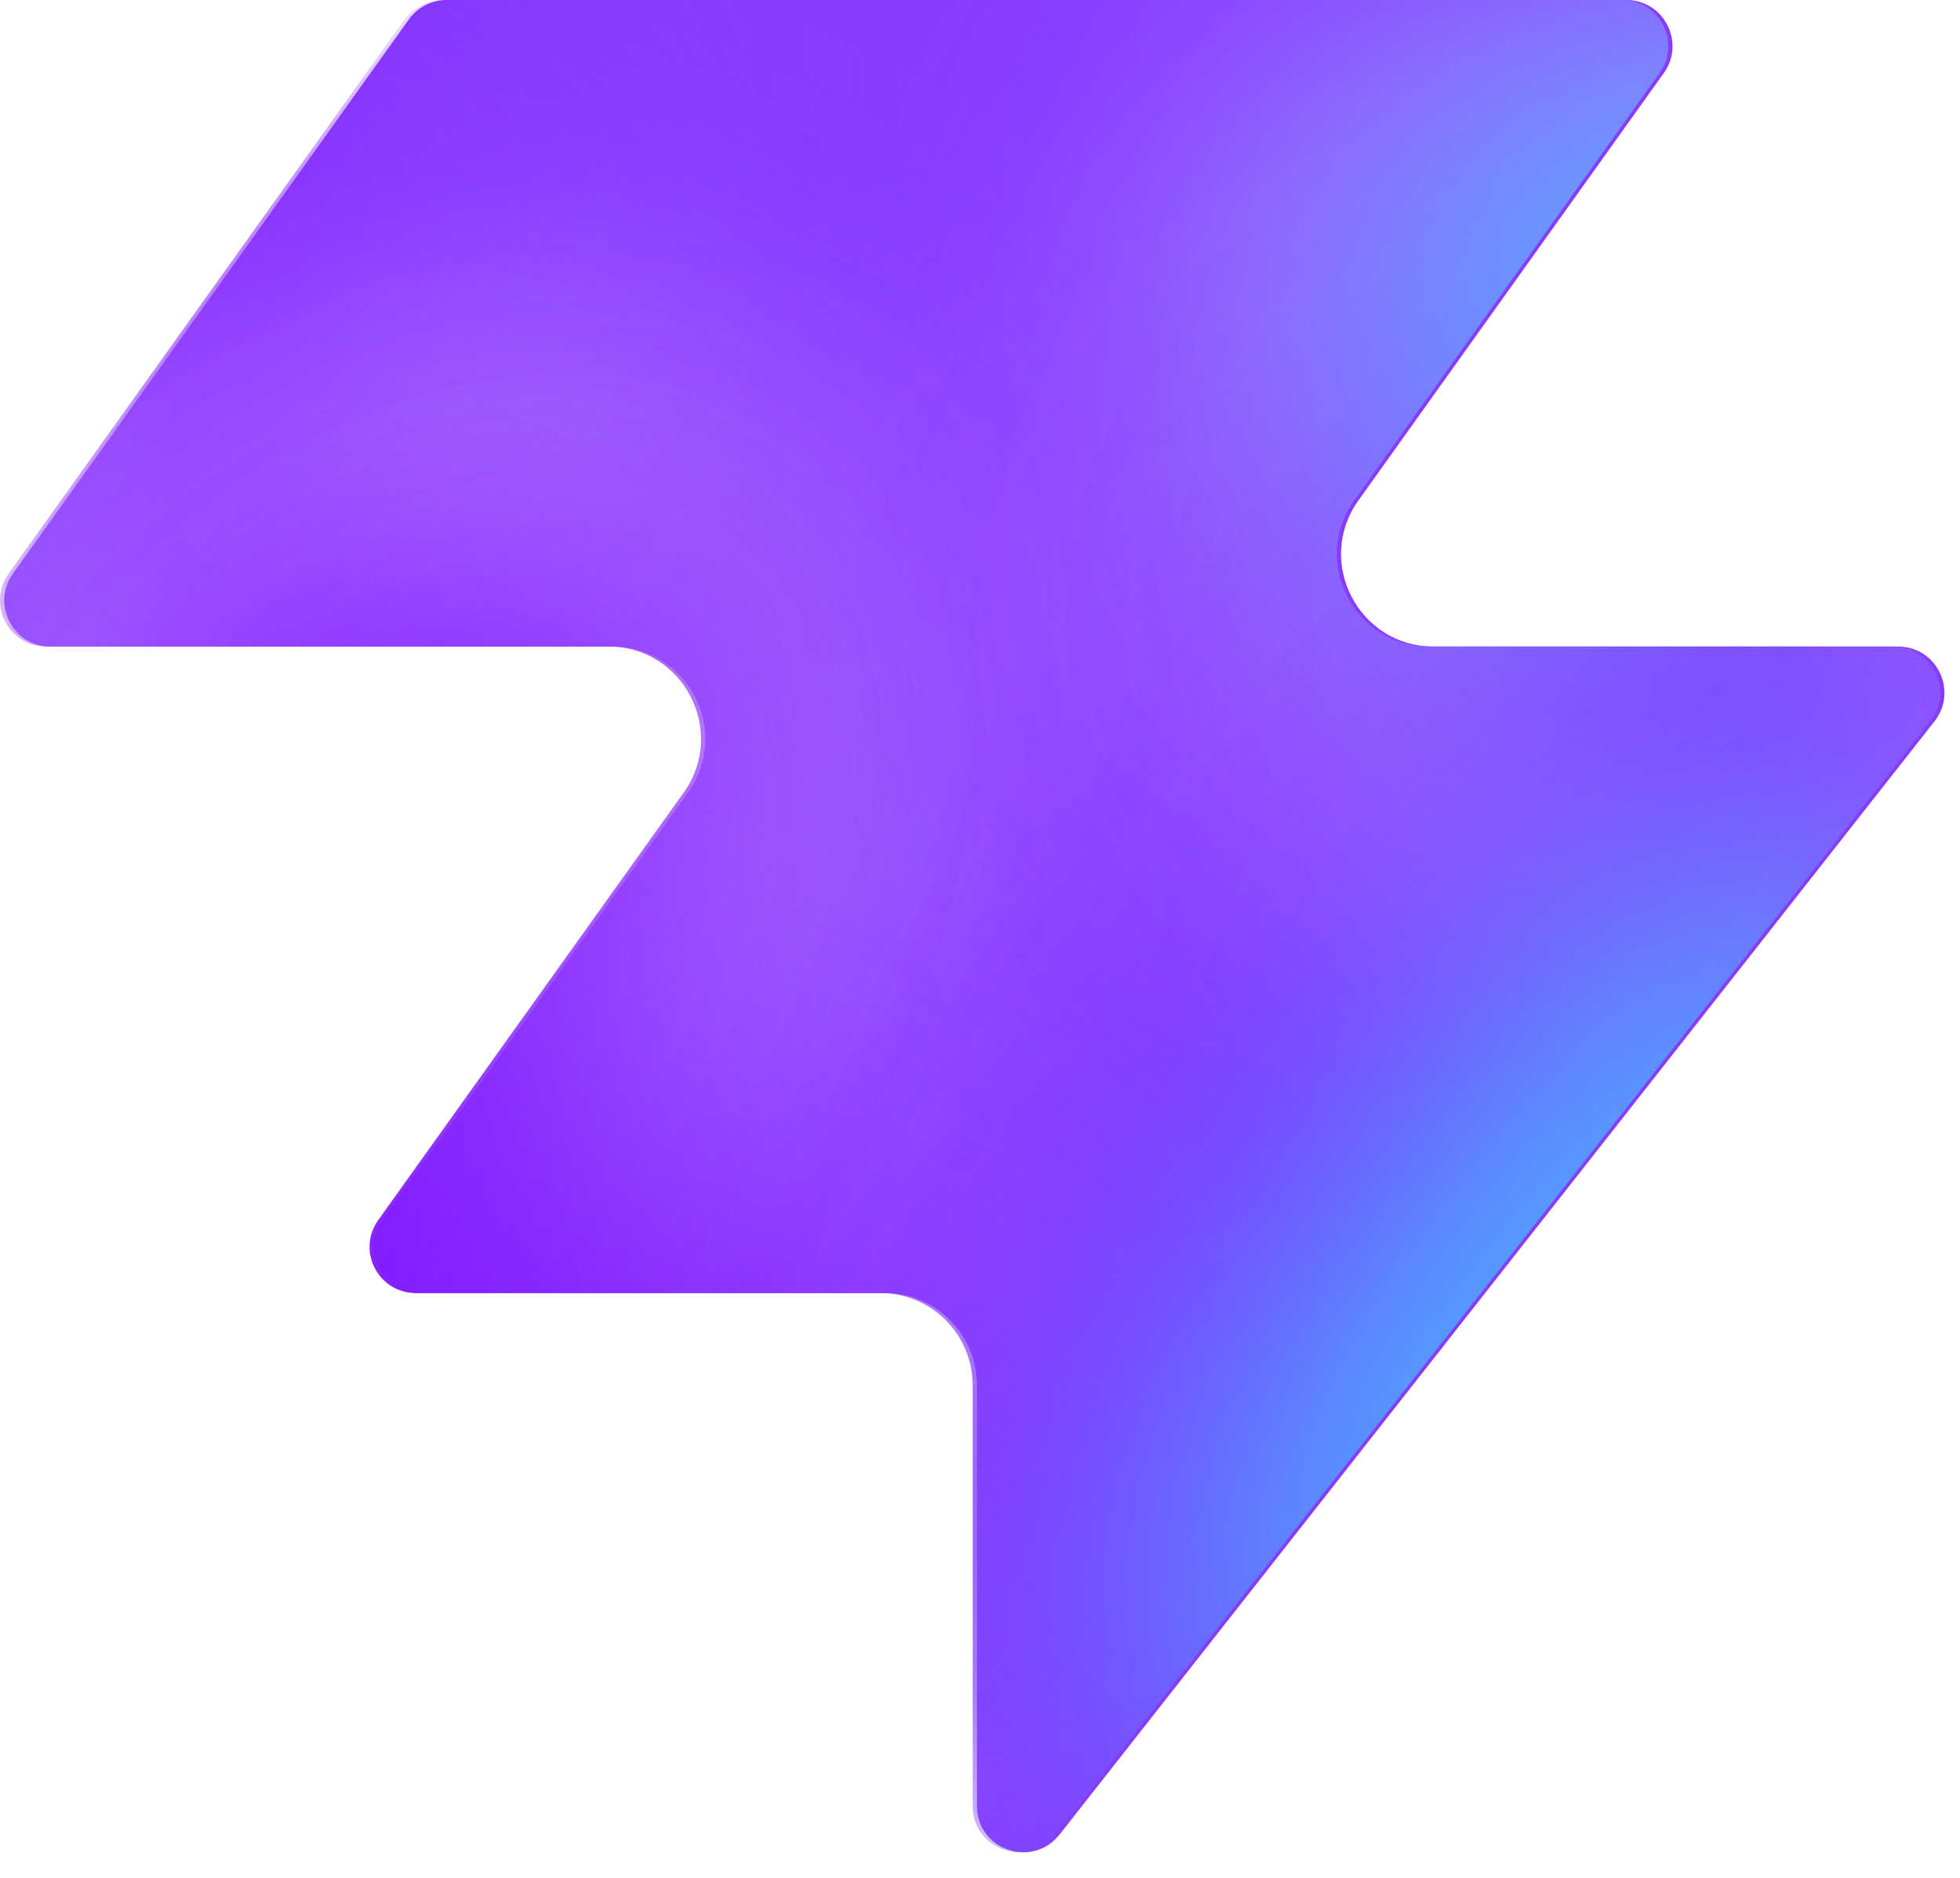
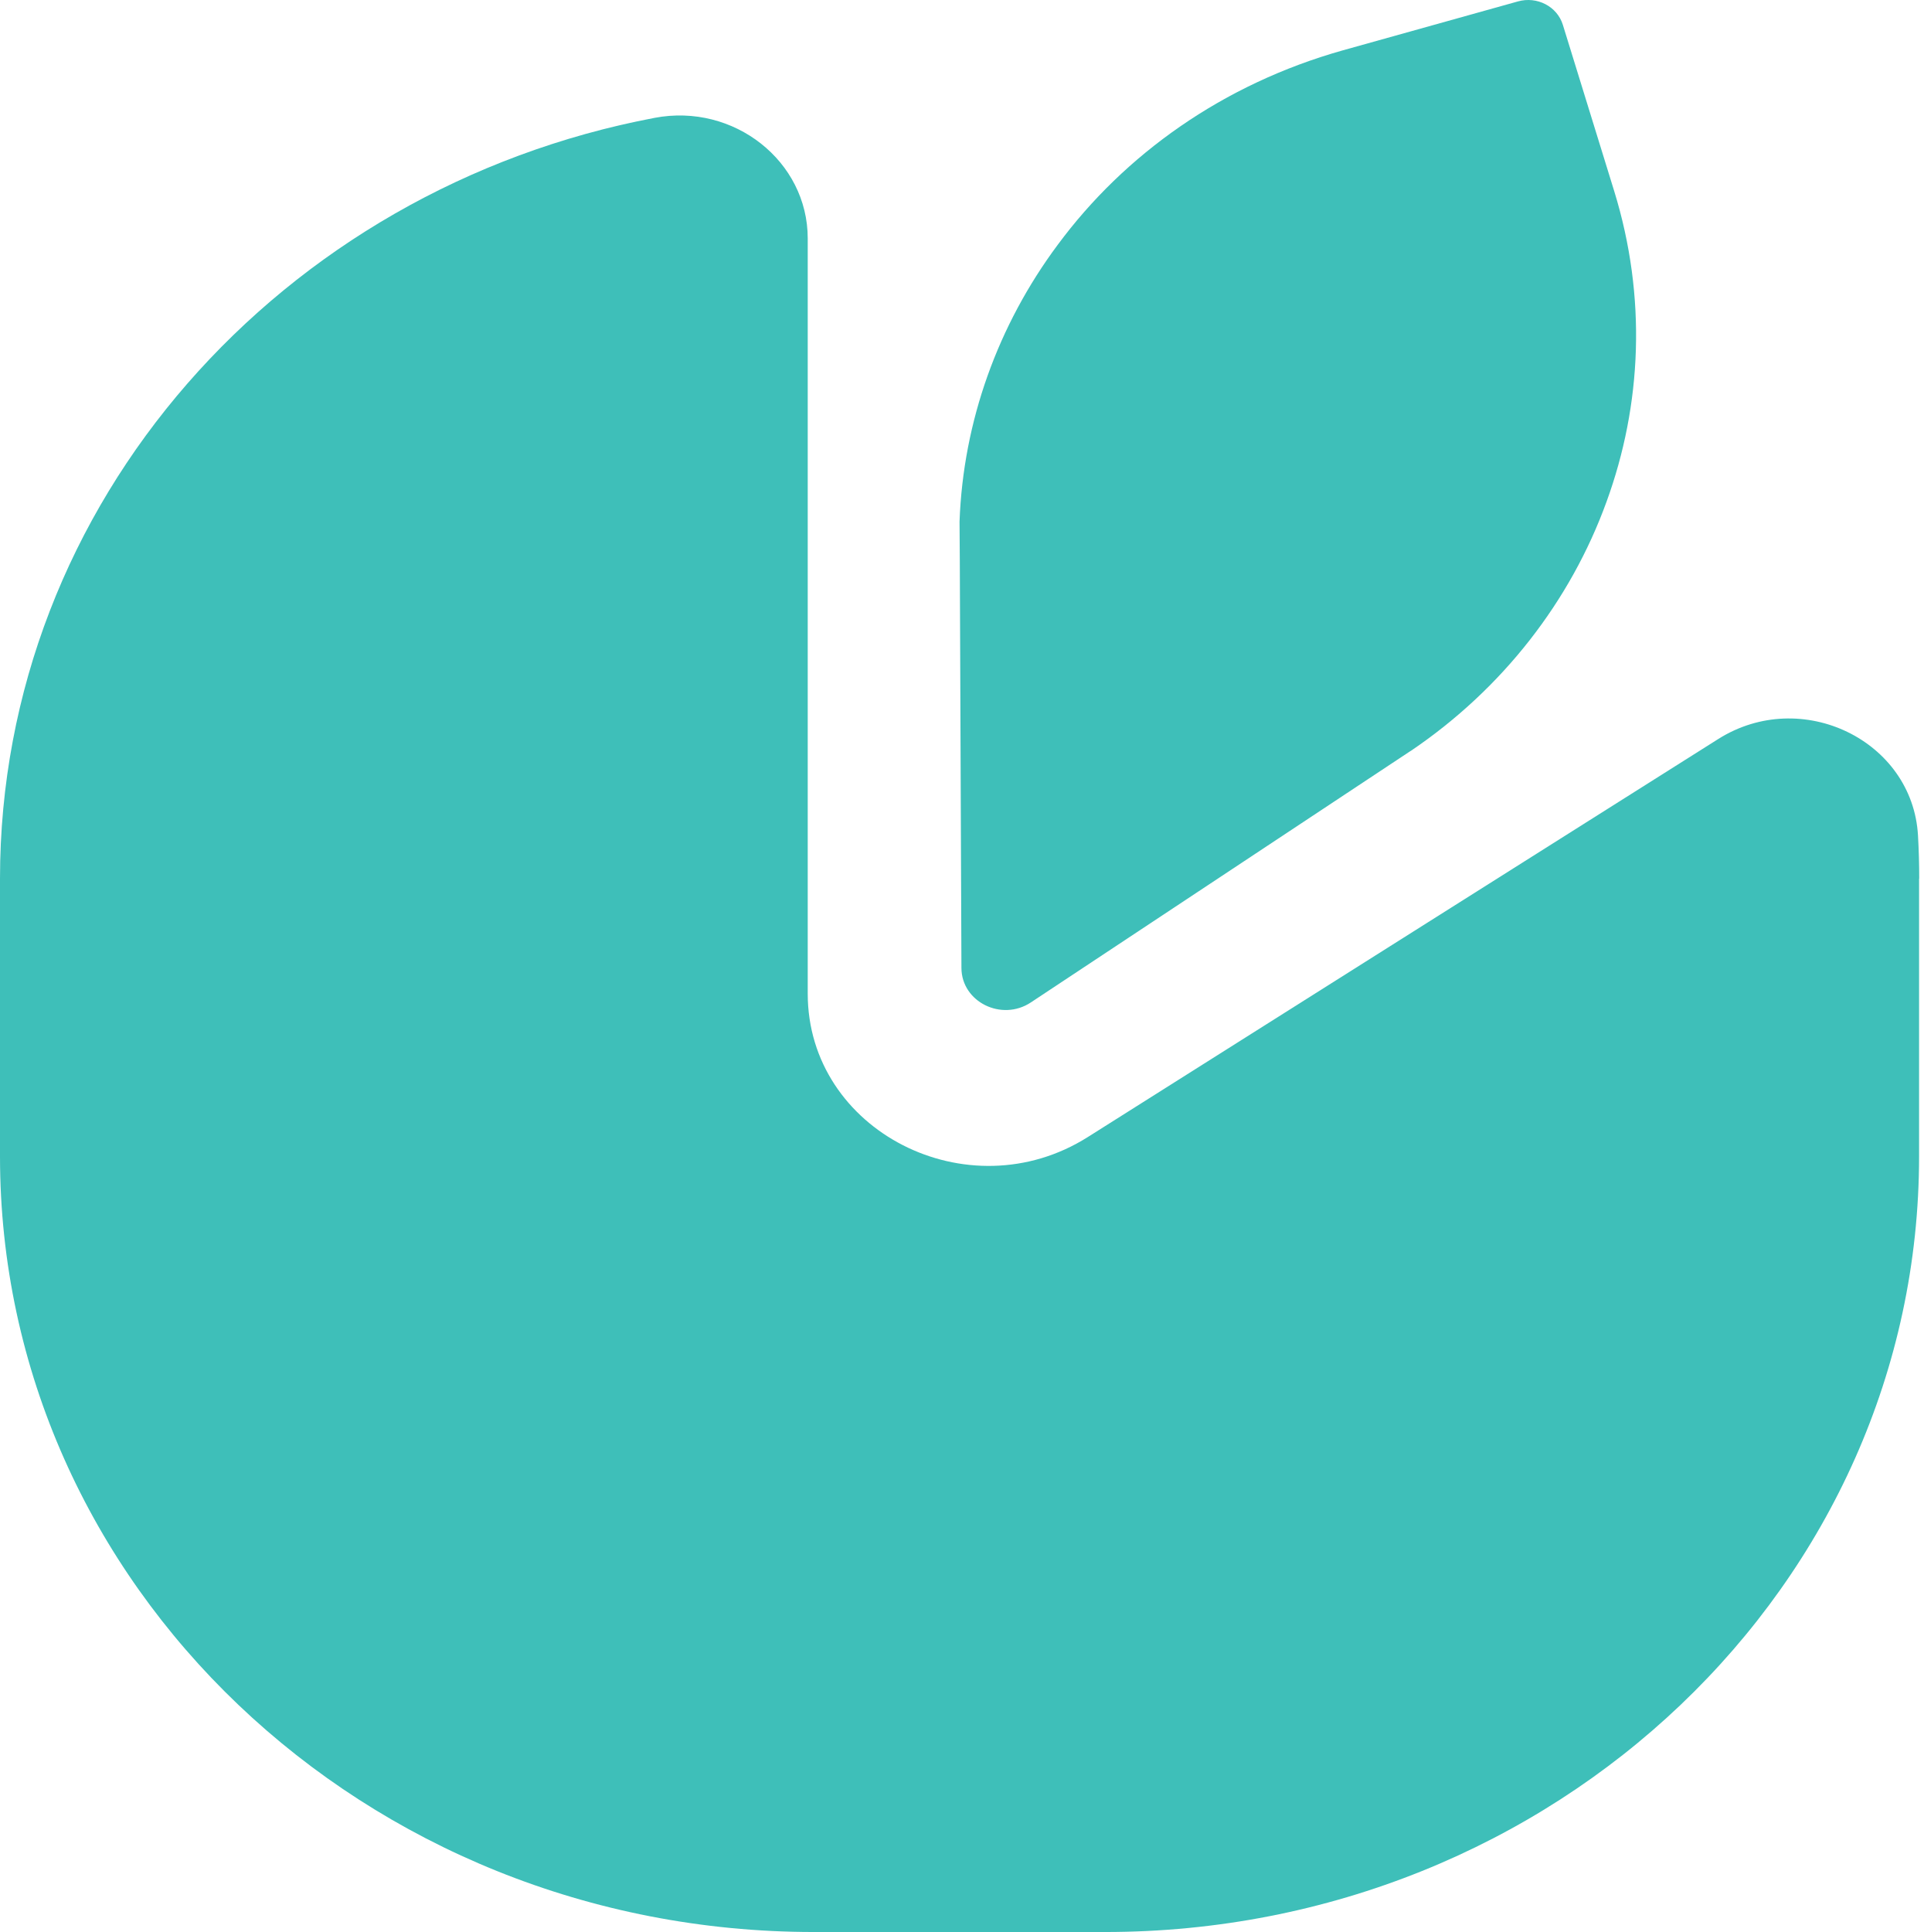
- <svg xmlns="http://www.w3.org/2000/svg" width="48" height="46" fill="none" viewBox="0 0 48 46">
-   <path fill="#863bff" d="M25.946 44.938c-.664.845-2.021.375-2.021-.698V33.937a2.26 2.26 0 0 0-2.262-2.262H10.287c-.92 0-1.456-1.04-.92-1.788l7.48-10.471c1.07-1.497 0-3.578-1.842-3.578H1.237c-.92 0-1.456-1.04-.92-1.788L10.013.474c.214-.297.556-.474.92-.474h28.894c.92 0 1.456 1.04.92 1.788l-7.48 10.471c-1.07 1.498 0 3.579 1.842 3.579h11.377c.943 0 1.473 1.088.89 1.83L25.947 44.94z" style="fill:#863bff;fill:color(display-p3 .525 .23 1);fill-opacity:1" />
-   <mask id="a" width="48" height="46" x="0" y="0" maskUnits="userSpaceOnUse" style="mask-type:alpha">
-     <path fill="#000" d="M25.842 44.938c-.664.844-2.021.375-2.021-.698V33.937a2.26 2.26 0 0 0-2.262-2.262H10.183c-.92 0-1.456-1.04-.92-1.788l7.48-10.471c1.07-1.498 0-3.579-1.842-3.579H1.133c-.92 0-1.456-1.04-.92-1.787L9.91.473c.214-.297.556-.474.92-.474h28.894c.92 0 1.456 1.04.92 1.788l-7.48 10.471c-1.07 1.498 0 3.578 1.842 3.578h11.377c.943 0 1.473 1.088.89 1.832L25.843 44.94z" style="fill:#000;fill-opacity:1" />
-   </mask>
-   <g mask="url(#a)">
-     <g filter="url(#b)">
-       <ellipse cx="5.508" cy="14.704" fill="#ede6ff" rx="5.508" ry="14.704" style="fill:#ede6ff;fill:color(display-p3 .927 .903 1);fill-opacity:1" transform="matrix(.00324 1 1 -.00324 -4.47 31.516)" />
-     </g>
-     <g filter="url(#c)">
-       <ellipse cx="10.399" cy="29.851" fill="#ede6ff" rx="10.399" ry="29.851" style="fill:#ede6ff;fill:color(display-p3 .927 .903 1);fill-opacity:1" transform="matrix(.00324 1 1 -.00324 -39.328 7.883)" />
-     </g>
-     <g filter="url(#d)">
-       <ellipse cx="5.508" cy="30.487" fill="#7e14ff" rx="5.508" ry="30.487" style="fill:#7e14ff;fill:color(display-p3 .492 .077 1);fill-opacity:1" transform="rotate(89.814 -25.913 -14.639)scale(1 -1)" />
-     </g>
-     <g filter="url(#e)">
-       <ellipse cx="5.508" cy="30.599" fill="#7e14ff" rx="5.508" ry="30.599" style="fill:#7e14ff;fill:color(display-p3 .492 .077 1);fill-opacity:1" transform="rotate(89.814 -32.644 -3.334)scale(1 -1)" />
-     </g>
-     <g filter="url(#f)">
-       <ellipse cx="5.508" cy="30.599" fill="#7e14ff" rx="5.508" ry="30.599" style="fill:#7e14ff;fill:color(display-p3 .492 .077 1);fill-opacity:1" transform="matrix(.00324 1 1 -.00324 -34.34 30.47)" />
-     </g>
-     <g filter="url(#g)">
-       <ellipse cx="14.072" cy="22.078" fill="#ede6ff" rx="14.072" ry="22.078" style="fill:#ede6ff;fill:color(display-p3 .927 .903 1);fill-opacity:1" transform="rotate(93.35 24.506 48.493)scale(-1 1)" />
-     </g>
-     <g filter="url(#h)">
-       <ellipse cx="3.47" cy="21.501" fill="#7e14ff" rx="3.47" ry="21.501" style="fill:#7e14ff;fill:color(display-p3 .492 .077 1);fill-opacity:1" transform="rotate(89.009 28.708 47.59)scale(-1 1)" />
-     </g>
-     <g filter="url(#i)">
-       <ellipse cx="3.47" cy="21.501" fill="#7e14ff" rx="3.47" ry="21.501" style="fill:#7e14ff;fill:color(display-p3 .492 .077 1);fill-opacity:1" transform="rotate(89.009 28.708 47.59)scale(-1 1)" />
-     </g>
-     <g filter="url(#j)">
-       <ellipse cx=".387" cy="8.972" fill="#7e14ff" rx="4.407" ry="29.108" style="fill:#7e14ff;fill:color(display-p3 .492 .077 1);fill-opacity:1" transform="rotate(39.51 .387 8.972)" />
-     </g>
-     <g filter="url(#k)">
-       <ellipse cx="47.523" cy="-6.092" fill="#7e14ff" rx="4.407" ry="29.108" style="fill:#7e14ff;fill:color(display-p3 .492 .077 1);fill-opacity:1" transform="rotate(37.892 47.523 -6.092)" />
-     </g>
-     <g filter="url(#l)">
-       <ellipse cx="41.412" cy="6.333" fill="#47bfff" rx="5.971" ry="9.665" style="fill:#47bfff;fill:color(display-p3 .28 .748 1);fill-opacity:1" transform="rotate(37.892 41.412 6.333)" />
-     </g>
-     <g filter="url(#m)">
-       <ellipse cx="-1.879" cy="38.332" fill="#7e14ff" rx="4.407" ry="29.108" style="fill:#7e14ff;fill:color(display-p3 .492 .077 1);fill-opacity:1" transform="rotate(37.892 -1.88 38.332)" />
-     </g>
-     <g filter="url(#n)">
-       <ellipse cx="-1.879" cy="38.332" fill="#7e14ff" rx="4.407" ry="29.108" style="fill:#7e14ff;fill:color(display-p3 .492 .077 1);fill-opacity:1" transform="rotate(37.892 -1.88 38.332)" />
-     </g>
-     <g filter="url(#o)">
-       <ellipse cx="35.651" cy="29.907" fill="#7e14ff" rx="4.407" ry="29.108" style="fill:#7e14ff;fill:color(display-p3 .492 .077 1);fill-opacity:1" transform="rotate(37.892 35.651 29.907)" />
-     </g>
-     <g filter="url(#p)">
-       <ellipse cx="38.418" cy="32.4" fill="#47bfff" rx="5.971" ry="15.297" style="fill:#47bfff;fill:color(display-p3 .28 .748 1);fill-opacity:1" transform="rotate(37.892 38.418 32.4)" />
-     </g>
-   </g>
-   <defs>
-     <filter id="b" width="60.045" height="41.654" x="-19.77" y="16.149" color-interpolation-filters="sRGB" filterUnits="userSpaceOnUse">
-       <feFlood flood-opacity="0" result="BackgroundImageFix" />
-       <feBlend in="SourceGraphic" in2="BackgroundImageFix" result="shape" />
-       <feGaussianBlur result="effect1_foregroundBlur_2002_17158" stdDeviation="7.659" />
-     </filter>
-     <filter id="c" width="90.34" height="51.437" x="-54.613" y="-7.533" color-interpolation-filters="sRGB" filterUnits="userSpaceOnUse">
-       <feFlood flood-opacity="0" result="BackgroundImageFix" />
-       <feBlend in="SourceGraphic" in2="BackgroundImageFix" result="shape" />
-       <feGaussianBlur result="effect1_foregroundBlur_2002_17158" stdDeviation="7.659" />
-     </filter>
-     <filter id="d" width="79.355" height="29.4" x="-49.64" y="2.03" color-interpolation-filters="sRGB" filterUnits="userSpaceOnUse">
-       <feFlood flood-opacity="0" result="BackgroundImageFix" />
-       <feBlend in="SourceGraphic" in2="BackgroundImageFix" result="shape" />
-       <feGaussianBlur result="effect1_foregroundBlur_2002_17158" stdDeviation="4.596" />
-     </filter>
-     <filter id="e" width="79.579" height="29.4" x="-45.045" y="20.029" color-interpolation-filters="sRGB" filterUnits="userSpaceOnUse">
-       <feFlood flood-opacity="0" result="BackgroundImageFix" />
-       <feBlend in="SourceGraphic" in2="BackgroundImageFix" result="shape" />
-       <feGaussianBlur result="effect1_foregroundBlur_2002_17158" stdDeviation="4.596" />
-     </filter>
-     <filter id="f" width="79.579" height="29.4" x="-43.513" y="21.178" color-interpolation-filters="sRGB" filterUnits="userSpaceOnUse">
-       <feFlood flood-opacity="0" result="BackgroundImageFix" />
-       <feBlend in="SourceGraphic" in2="BackgroundImageFix" result="shape" />
-       <feGaussianBlur result="effect1_foregroundBlur_2002_17158" stdDeviation="4.596" />
-     </filter>
-     <filter id="g" width="74.749" height="58.852" x="15.756" y="-17.901" color-interpolation-filters="sRGB" filterUnits="userSpaceOnUse">
-       <feFlood flood-opacity="0" result="BackgroundImageFix" />
-       <feBlend in="SourceGraphic" in2="BackgroundImageFix" result="shape" />
-       <feGaussianBlur result="effect1_foregroundBlur_2002_17158" stdDeviation="7.659" />
-     </filter>
-     <filter id="h" width="61.377" height="25.362" x="23.548" y="2.284" color-interpolation-filters="sRGB" filterUnits="userSpaceOnUse">
-       <feFlood flood-opacity="0" result="BackgroundImageFix" />
-       <feBlend in="SourceGraphic" in2="BackgroundImageFix" result="shape" />
-       <feGaussianBlur result="effect1_foregroundBlur_2002_17158" stdDeviation="4.596" />
-     </filter>
-     <filter id="i" width="61.377" height="25.362" x="23.548" y="2.284" color-interpolation-filters="sRGB" filterUnits="userSpaceOnUse">
-       <feFlood flood-opacity="0" result="BackgroundImageFix" />
-       <feBlend in="SourceGraphic" in2="BackgroundImageFix" result="shape" />
-       <feGaussianBlur result="effect1_foregroundBlur_2002_17158" stdDeviation="4.596" />
-     </filter>
-     <filter id="j" width="56.045" height="63.649" x="-27.636" y="-22.853" color-interpolation-filters="sRGB" filterUnits="userSpaceOnUse">
-       <feFlood flood-opacity="0" result="BackgroundImageFix" />
-       <feBlend in="SourceGraphic" in2="BackgroundImageFix" result="shape" />
-       <feGaussianBlur result="effect1_foregroundBlur_2002_17158" stdDeviation="4.596" />
-     </filter>
-     <filter id="k" width="54.814" height="64.646" x="20.116" y="-38.415" color-interpolation-filters="sRGB" filterUnits="userSpaceOnUse">
-       <feFlood flood-opacity="0" result="BackgroundImageFix" />
-       <feBlend in="SourceGraphic" in2="BackgroundImageFix" result="shape" />
-       <feGaussianBlur result="effect1_foregroundBlur_2002_17158" stdDeviation="4.596" />
-     </filter>
-     <filter id="l" width="33.541" height="35.313" x="24.641" y="-11.323" color-interpolation-filters="sRGB" filterUnits="userSpaceOnUse">
-       <feFlood flood-opacity="0" result="BackgroundImageFix" />
-       <feBlend in="SourceGraphic" in2="BackgroundImageFix" result="shape" />
-       <feGaussianBlur result="effect1_foregroundBlur_2002_17158" stdDeviation="4.596" />
-     </filter>
-     <filter id="m" width="54.814" height="64.646" x="-29.286" y="6.009" color-interpolation-filters="sRGB" filterUnits="userSpaceOnUse">
-       <feFlood flood-opacity="0" result="BackgroundImageFix" />
-       <feBlend in="SourceGraphic" in2="BackgroundImageFix" result="shape" />
-       <feGaussianBlur result="effect1_foregroundBlur_2002_17158" stdDeviation="4.596" />
-     </filter>
-     <filter id="n" width="54.814" height="64.646" x="-29.286" y="6.009" color-interpolation-filters="sRGB" filterUnits="userSpaceOnUse">
-       <feFlood flood-opacity="0" result="BackgroundImageFix" />
-       <feBlend in="SourceGraphic" in2="BackgroundImageFix" result="shape" />
-       <feGaussianBlur result="effect1_foregroundBlur_2002_17158" stdDeviation="4.596" />
-     </filter>
-     <filter id="o" width="54.814" height="64.646" x="8.244" y="-2.416" color-interpolation-filters="sRGB" filterUnits="userSpaceOnUse">
-       <feFlood flood-opacity="0" result="BackgroundImageFix" />
-       <feBlend in="SourceGraphic" in2="BackgroundImageFix" result="shape" />
-       <feGaussianBlur result="effect1_foregroundBlur_2002_17158" stdDeviation="4.596" />
-     </filter>
-     <filter id="p" width="39.409" height="43.623" x="18.713" y="10.588" color-interpolation-filters="sRGB" filterUnits="userSpaceOnUse">
-       <feFlood flood-opacity="0" result="BackgroundImageFix" />
-       <feBlend in="SourceGraphic" in2="BackgroundImageFix" result="shape" />
-       <feGaussianBlur result="effect1_foregroundBlur_2002_17158" stdDeviation="4.596" />
-     </filter>
-   </defs>
+ <svg xmlns="http://www.w3.org/2000/svg" width="228" height="229" viewBox="0 0 228 229" fill="none">
+   <path d="M227.5 104.146V137.067C227.5 187.826 184.306 229.001 131.008 229.001H96.476C43.194 229.001 0 187.841 0 137.067V104.146C0 59.532 33.361 22.346 77.598 13.97C86.997 12.182 95.754 19.106 95.754 28.261V117.779C95.754 134.026 114.744 143.747 128.955 134.775L203.698 87.593C213.562 81.373 226.73 87.761 227.372 99.026C227.468 100.722 227.516 102.419 227.516 104.146H227.5Z" fill="#3EBFB9" />
+   <path d="M190.449 59.471C186.183 71.24 178.131 81.633 167.273 88.985C167.177 89.031 167.08 89.107 166.984 89.168L122.203 118.819C118.738 121.112 113.991 118.758 113.975 114.738L113.782 66.502L113.75 61.825C114.183 49.934 118.305 38.532 125.394 29.01C133.318 18.296 144.978 9.966 159.205 5.962L179.944 0.169C182.221 -0.472 184.595 0.766 185.269 2.936L191.364 22.668C195.229 35.216 194.636 47.993 190.449 59.471Z" fill="#3EBFB9" />
</svg>
